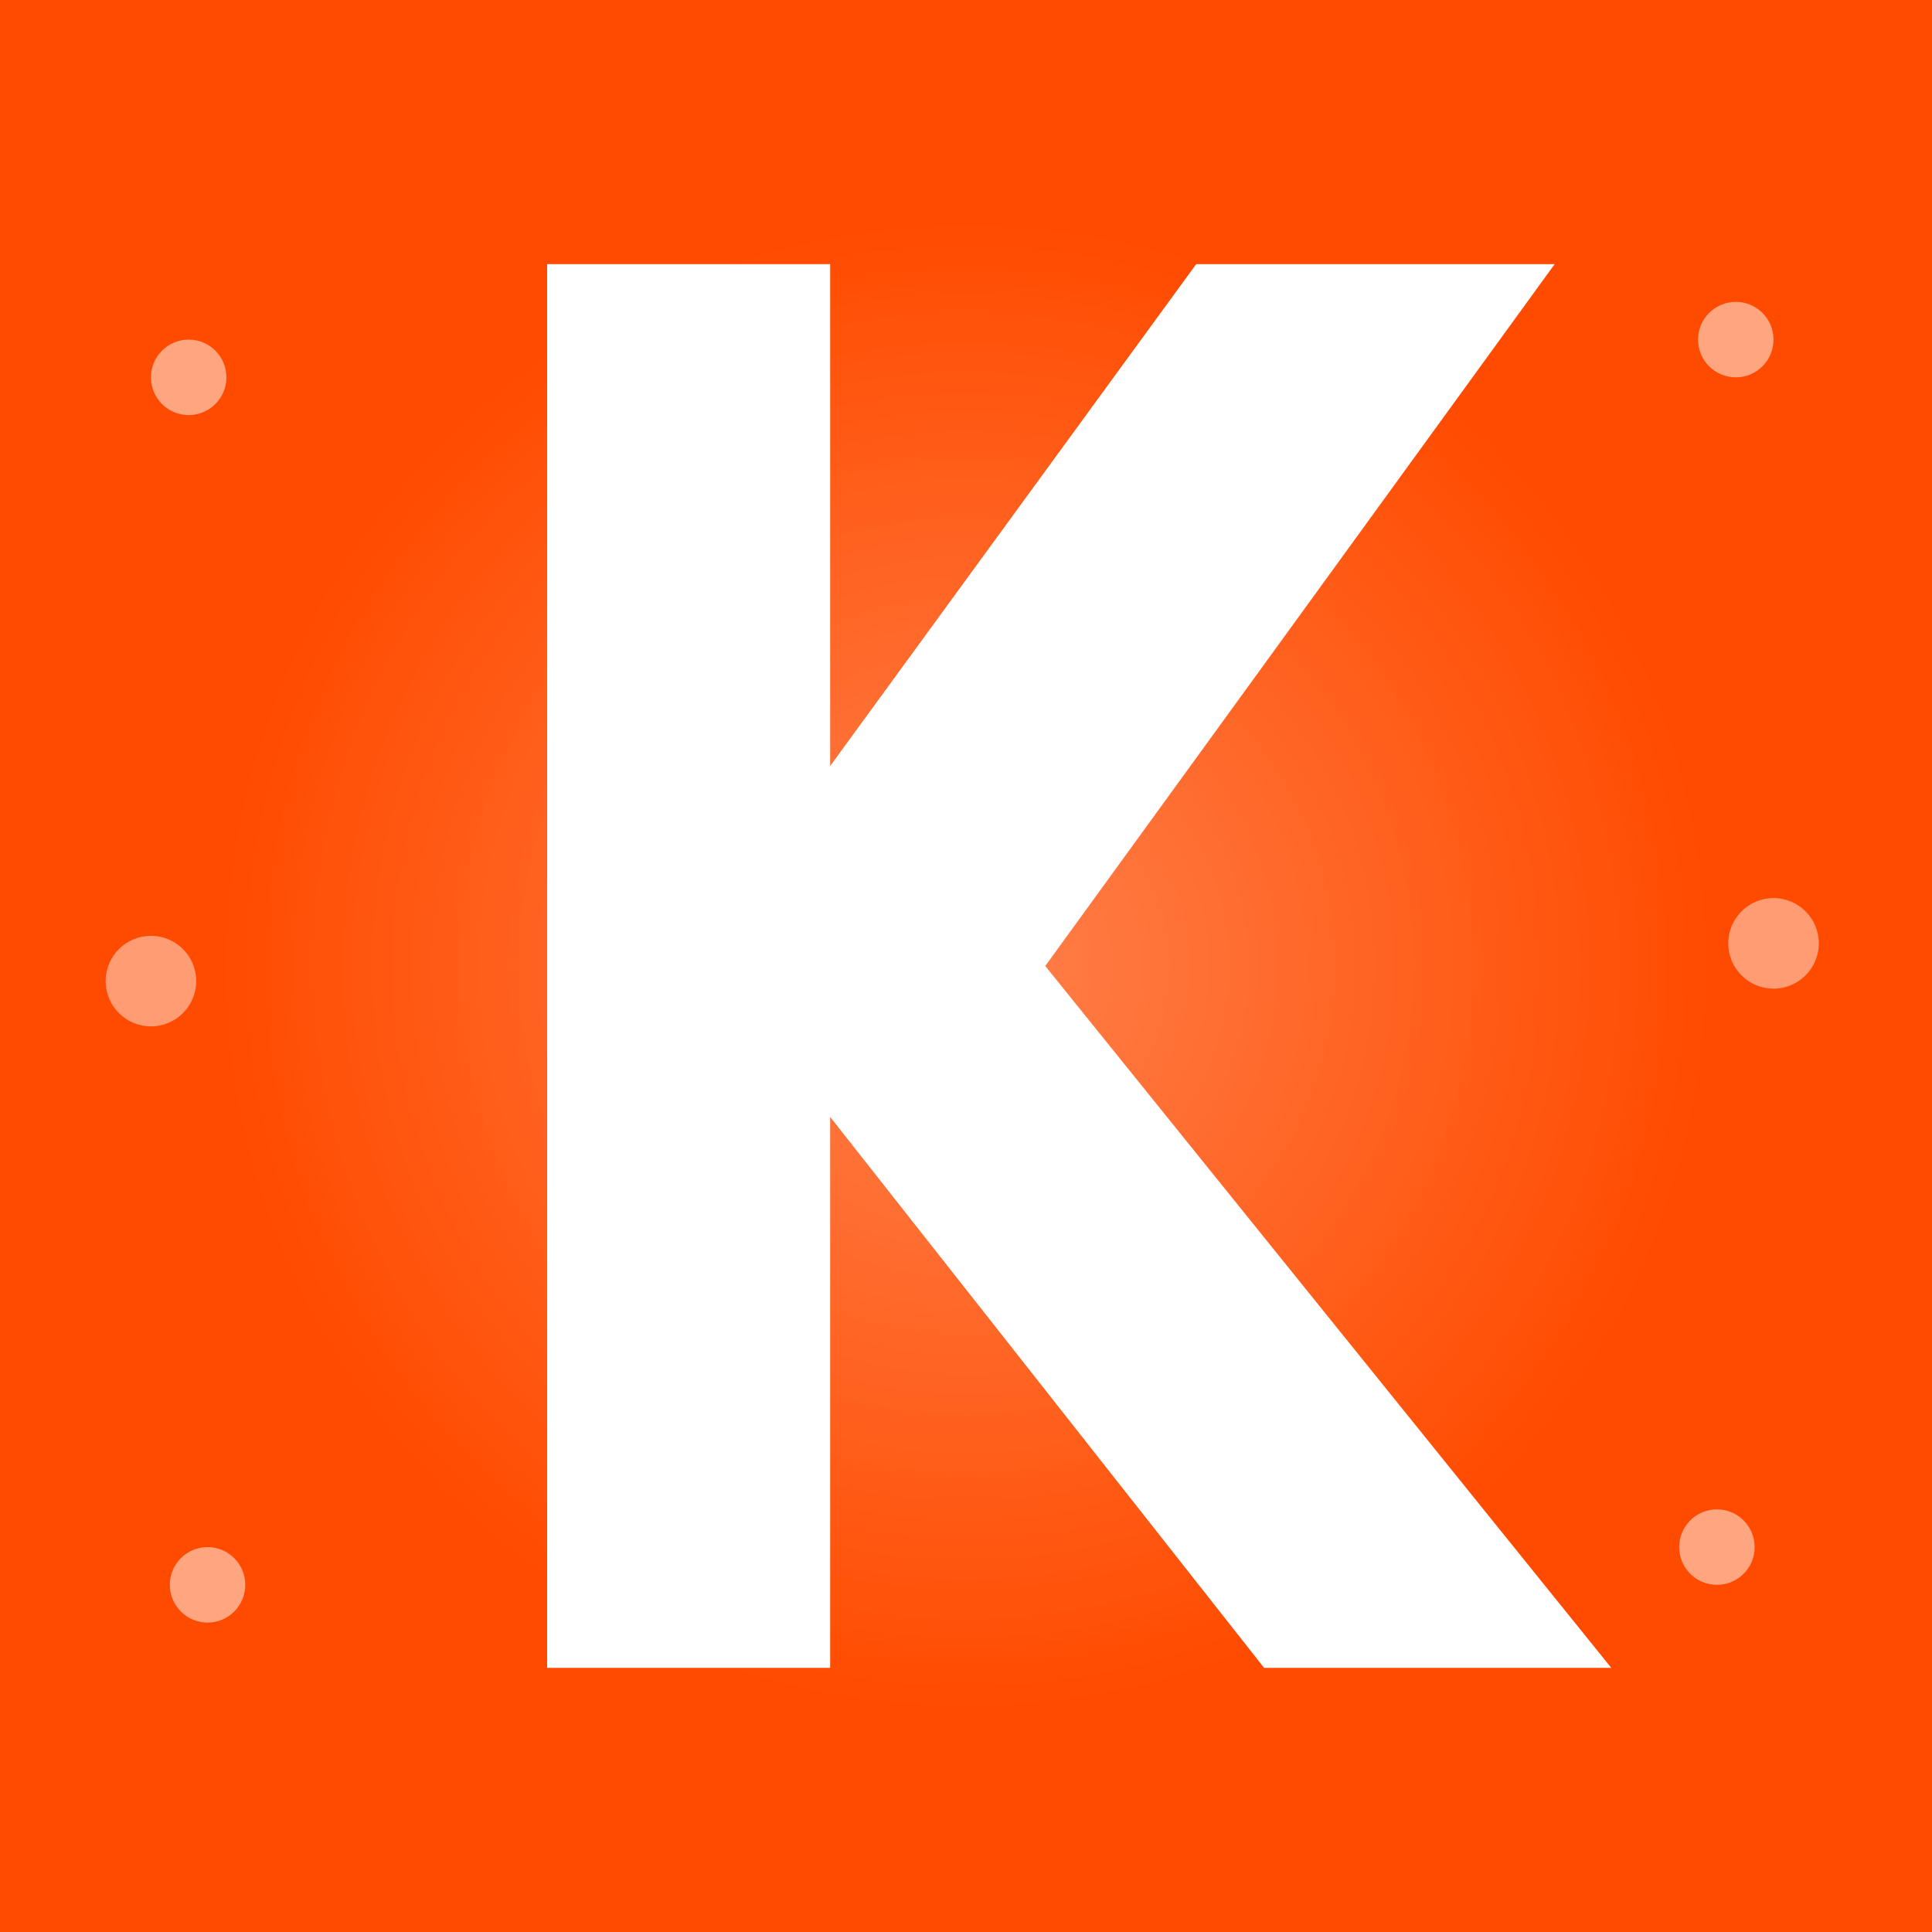
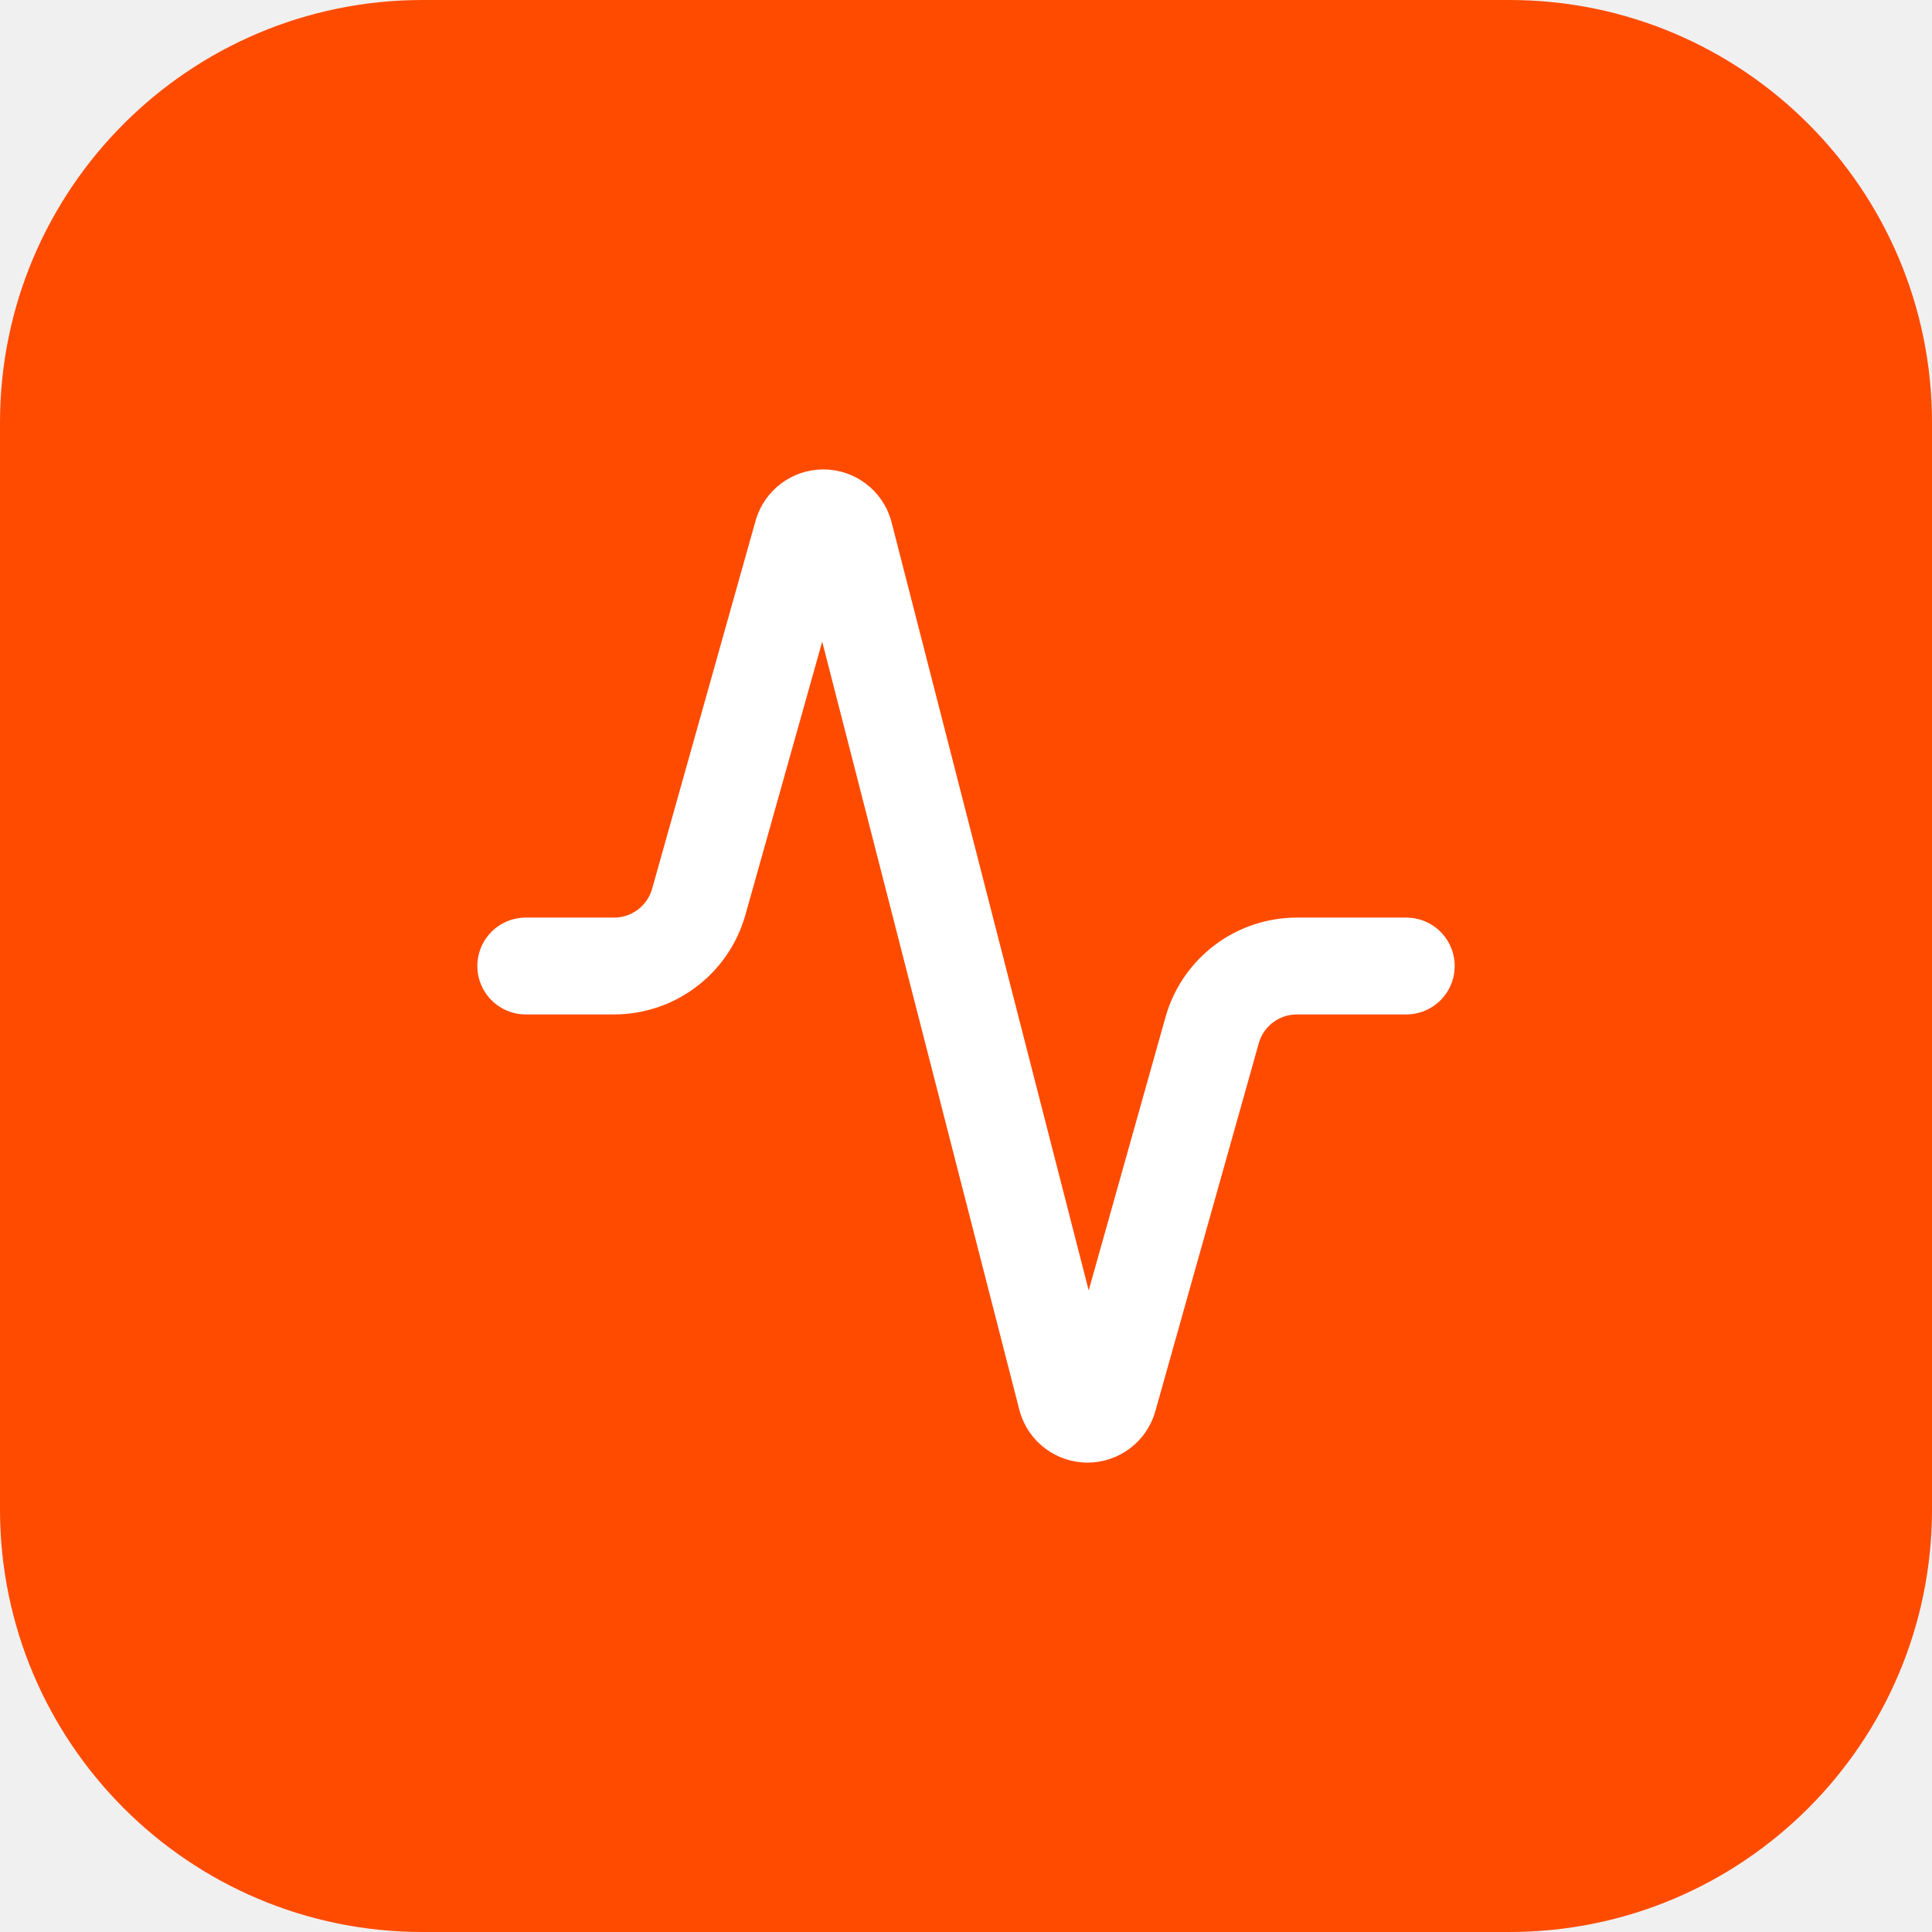
<svg xmlns="http://www.w3.org/2000/svg" width="64" height="64" viewBox="0 0 512 512">
-   <defs>
-     <radialGradient id="glow" cx="50%" cy="50%" r="50%">
-       <stop offset="0%" stop-color="white" stop-opacity="0.3" />
-       <stop offset="100%" stop-color="white" stop-opacity="0" />
-     </radialGradient>
-   </defs>
-   <rect width="512" height="512" fill="#FF4B00" />
-   <ellipse cx="256" cy="256" rx="200" ry="200" fill="url(#glow)" />
-   <circle cx="50" cy="100" r="10" fill="white" opacity="0.5" />
-   <circle cx="460" cy="90" r="10" fill="white" opacity="0.5" />
-   <circle cx="55" cy="420" r="10" fill="white" opacity="0.5" />
-   <circle cx="455" cy="410" r="10" fill="white" opacity="0.5" />
-   <circle cx="40" cy="260" r="12" fill="white" opacity="0.45" />
-   <circle cx="470" cy="250" r="12" fill="white" opacity="0.45" />
-   <path d="M145 70 L145 442 L220 442 L220 296 L335 442 L427 442 L277 256 L412 70 L317 70 L220 203 L220 70 Z" fill="white" />
+   <rect width="512" height="512" rx="112" fill="#FF4B00" />
+   <g transform="translate(116 116) scale(11.667)" fill="none" stroke="#ffffff" stroke-width="2.2" stroke-linecap="round" stroke-linejoin="round">
+     <path d="M22 12h-2.48a2 2 0 0 0-1.93 1.46l-2.35 8.36a.5.5 0 0 1-.96 0L9.24 2.18a.5.5 0 0 0-.96 0l-2.35 8.36A2 2 0 0 1 4 12H2" />
+   </g>
</svg>
